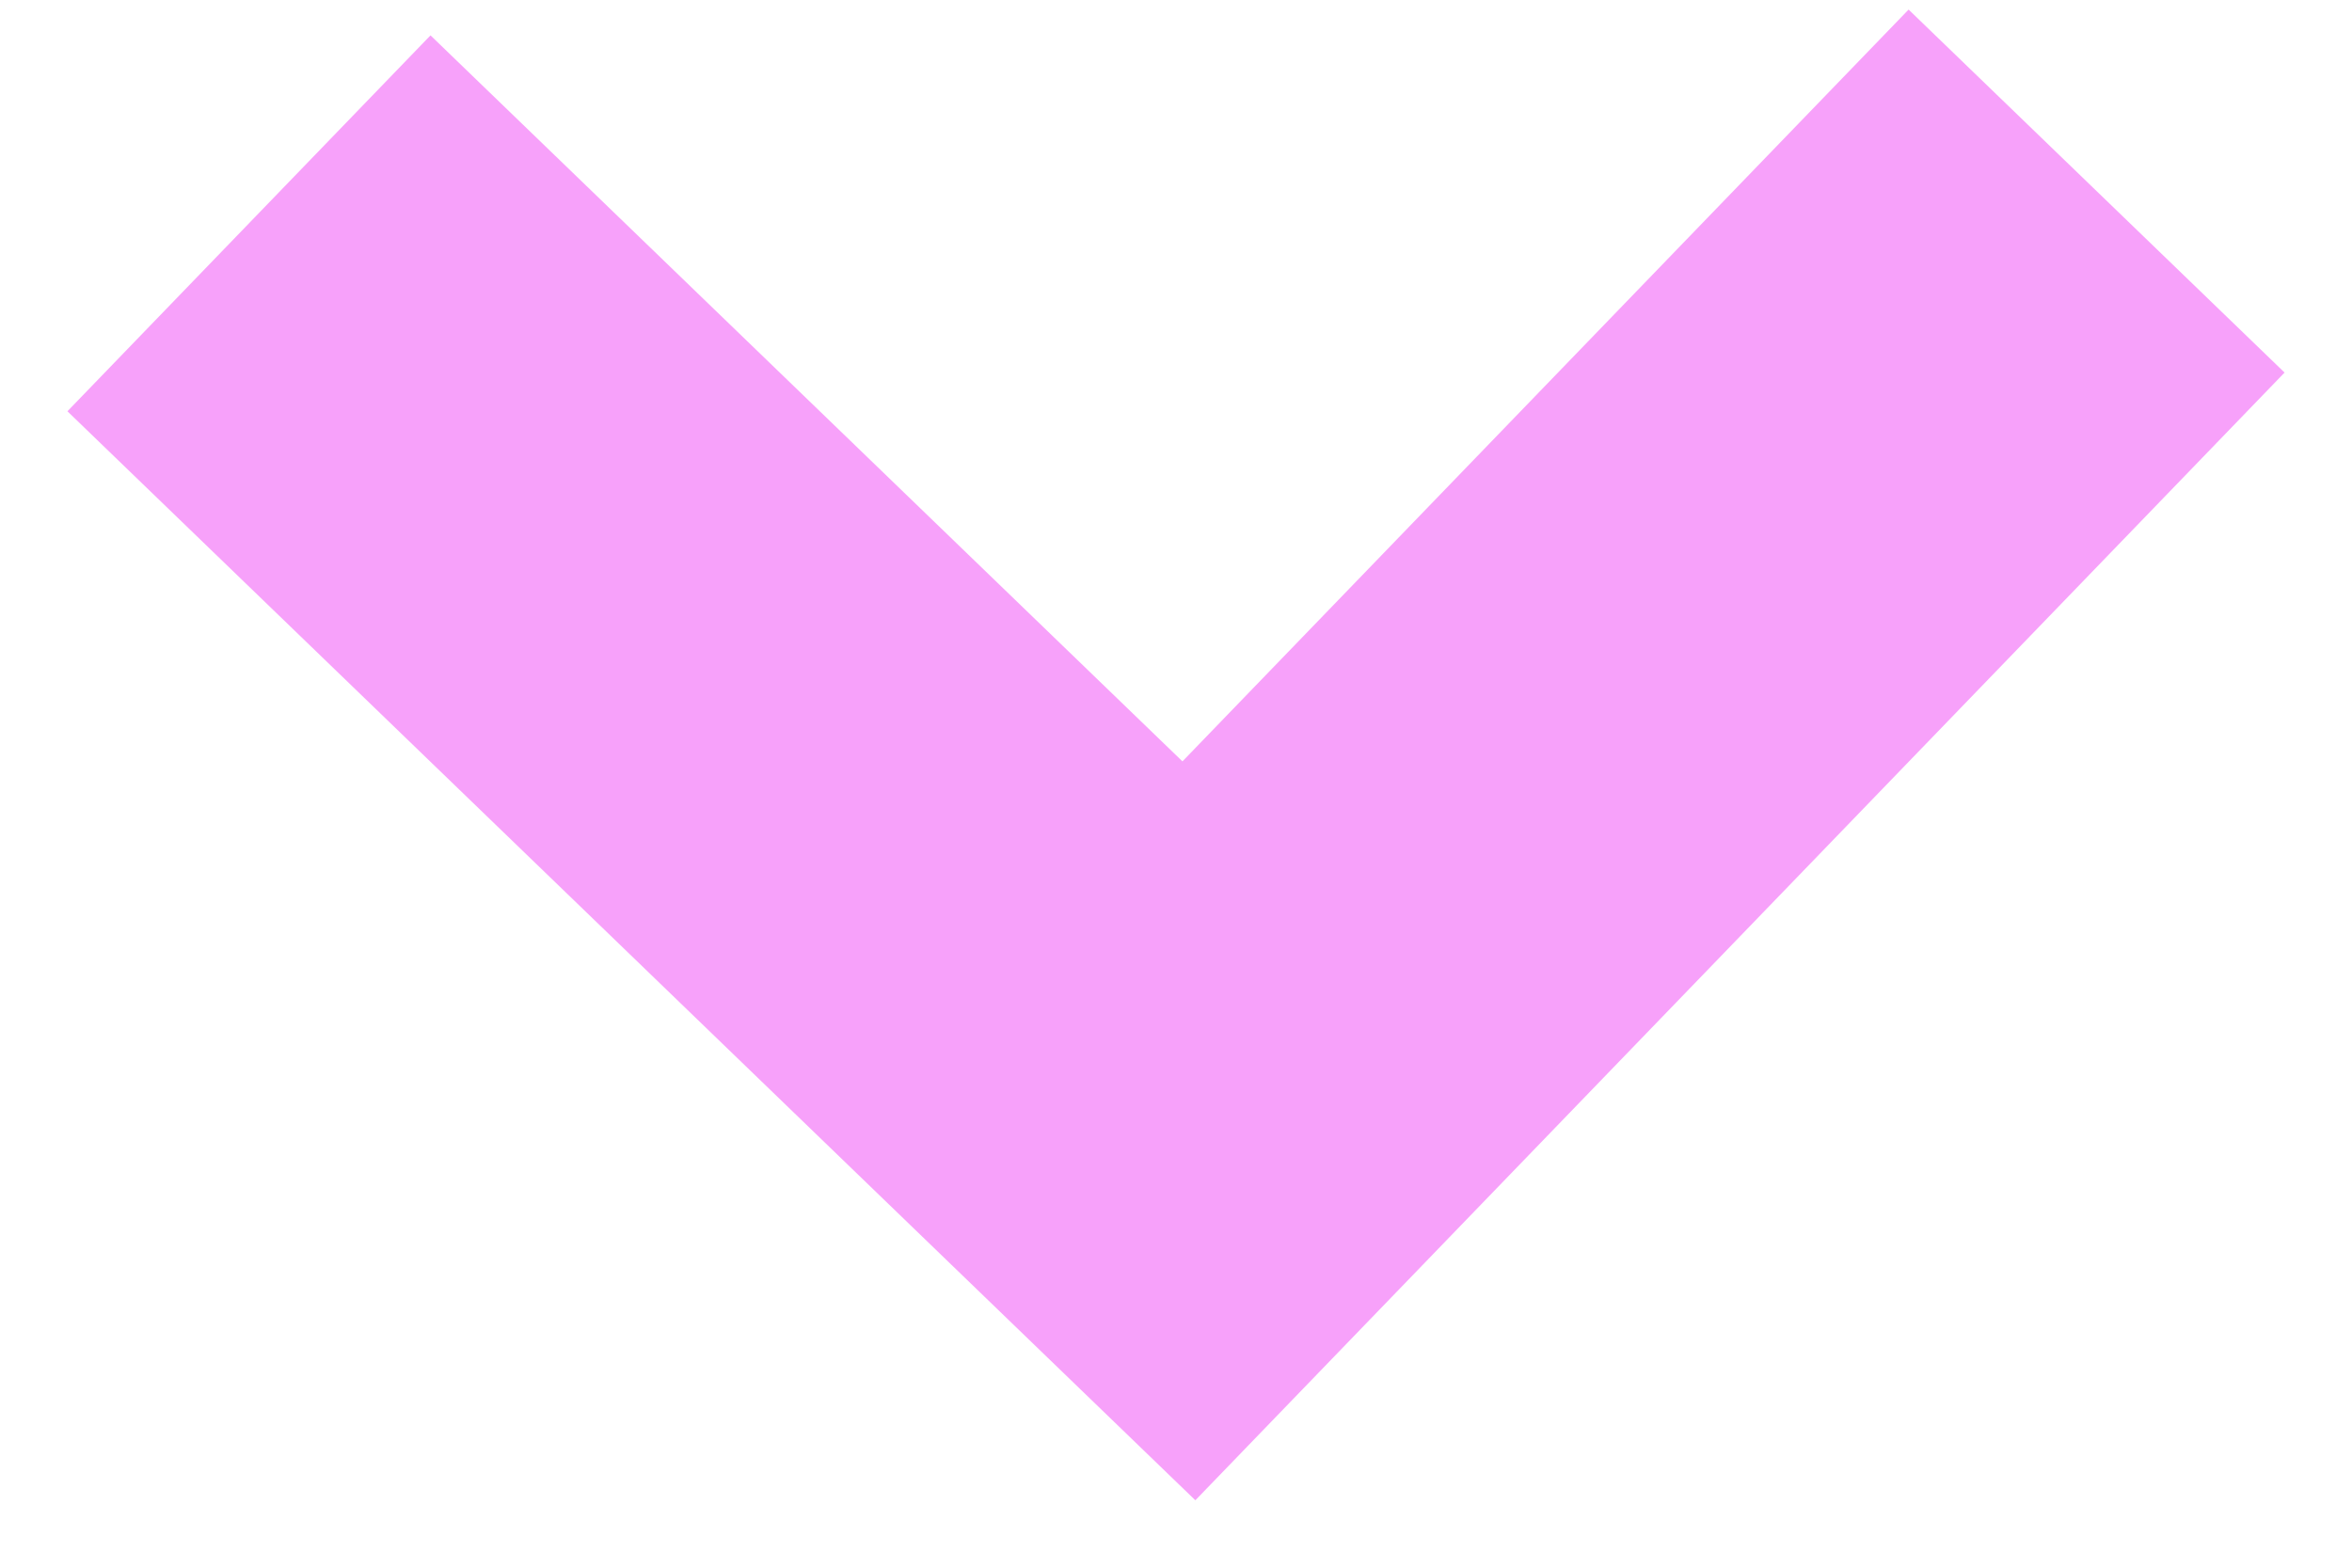
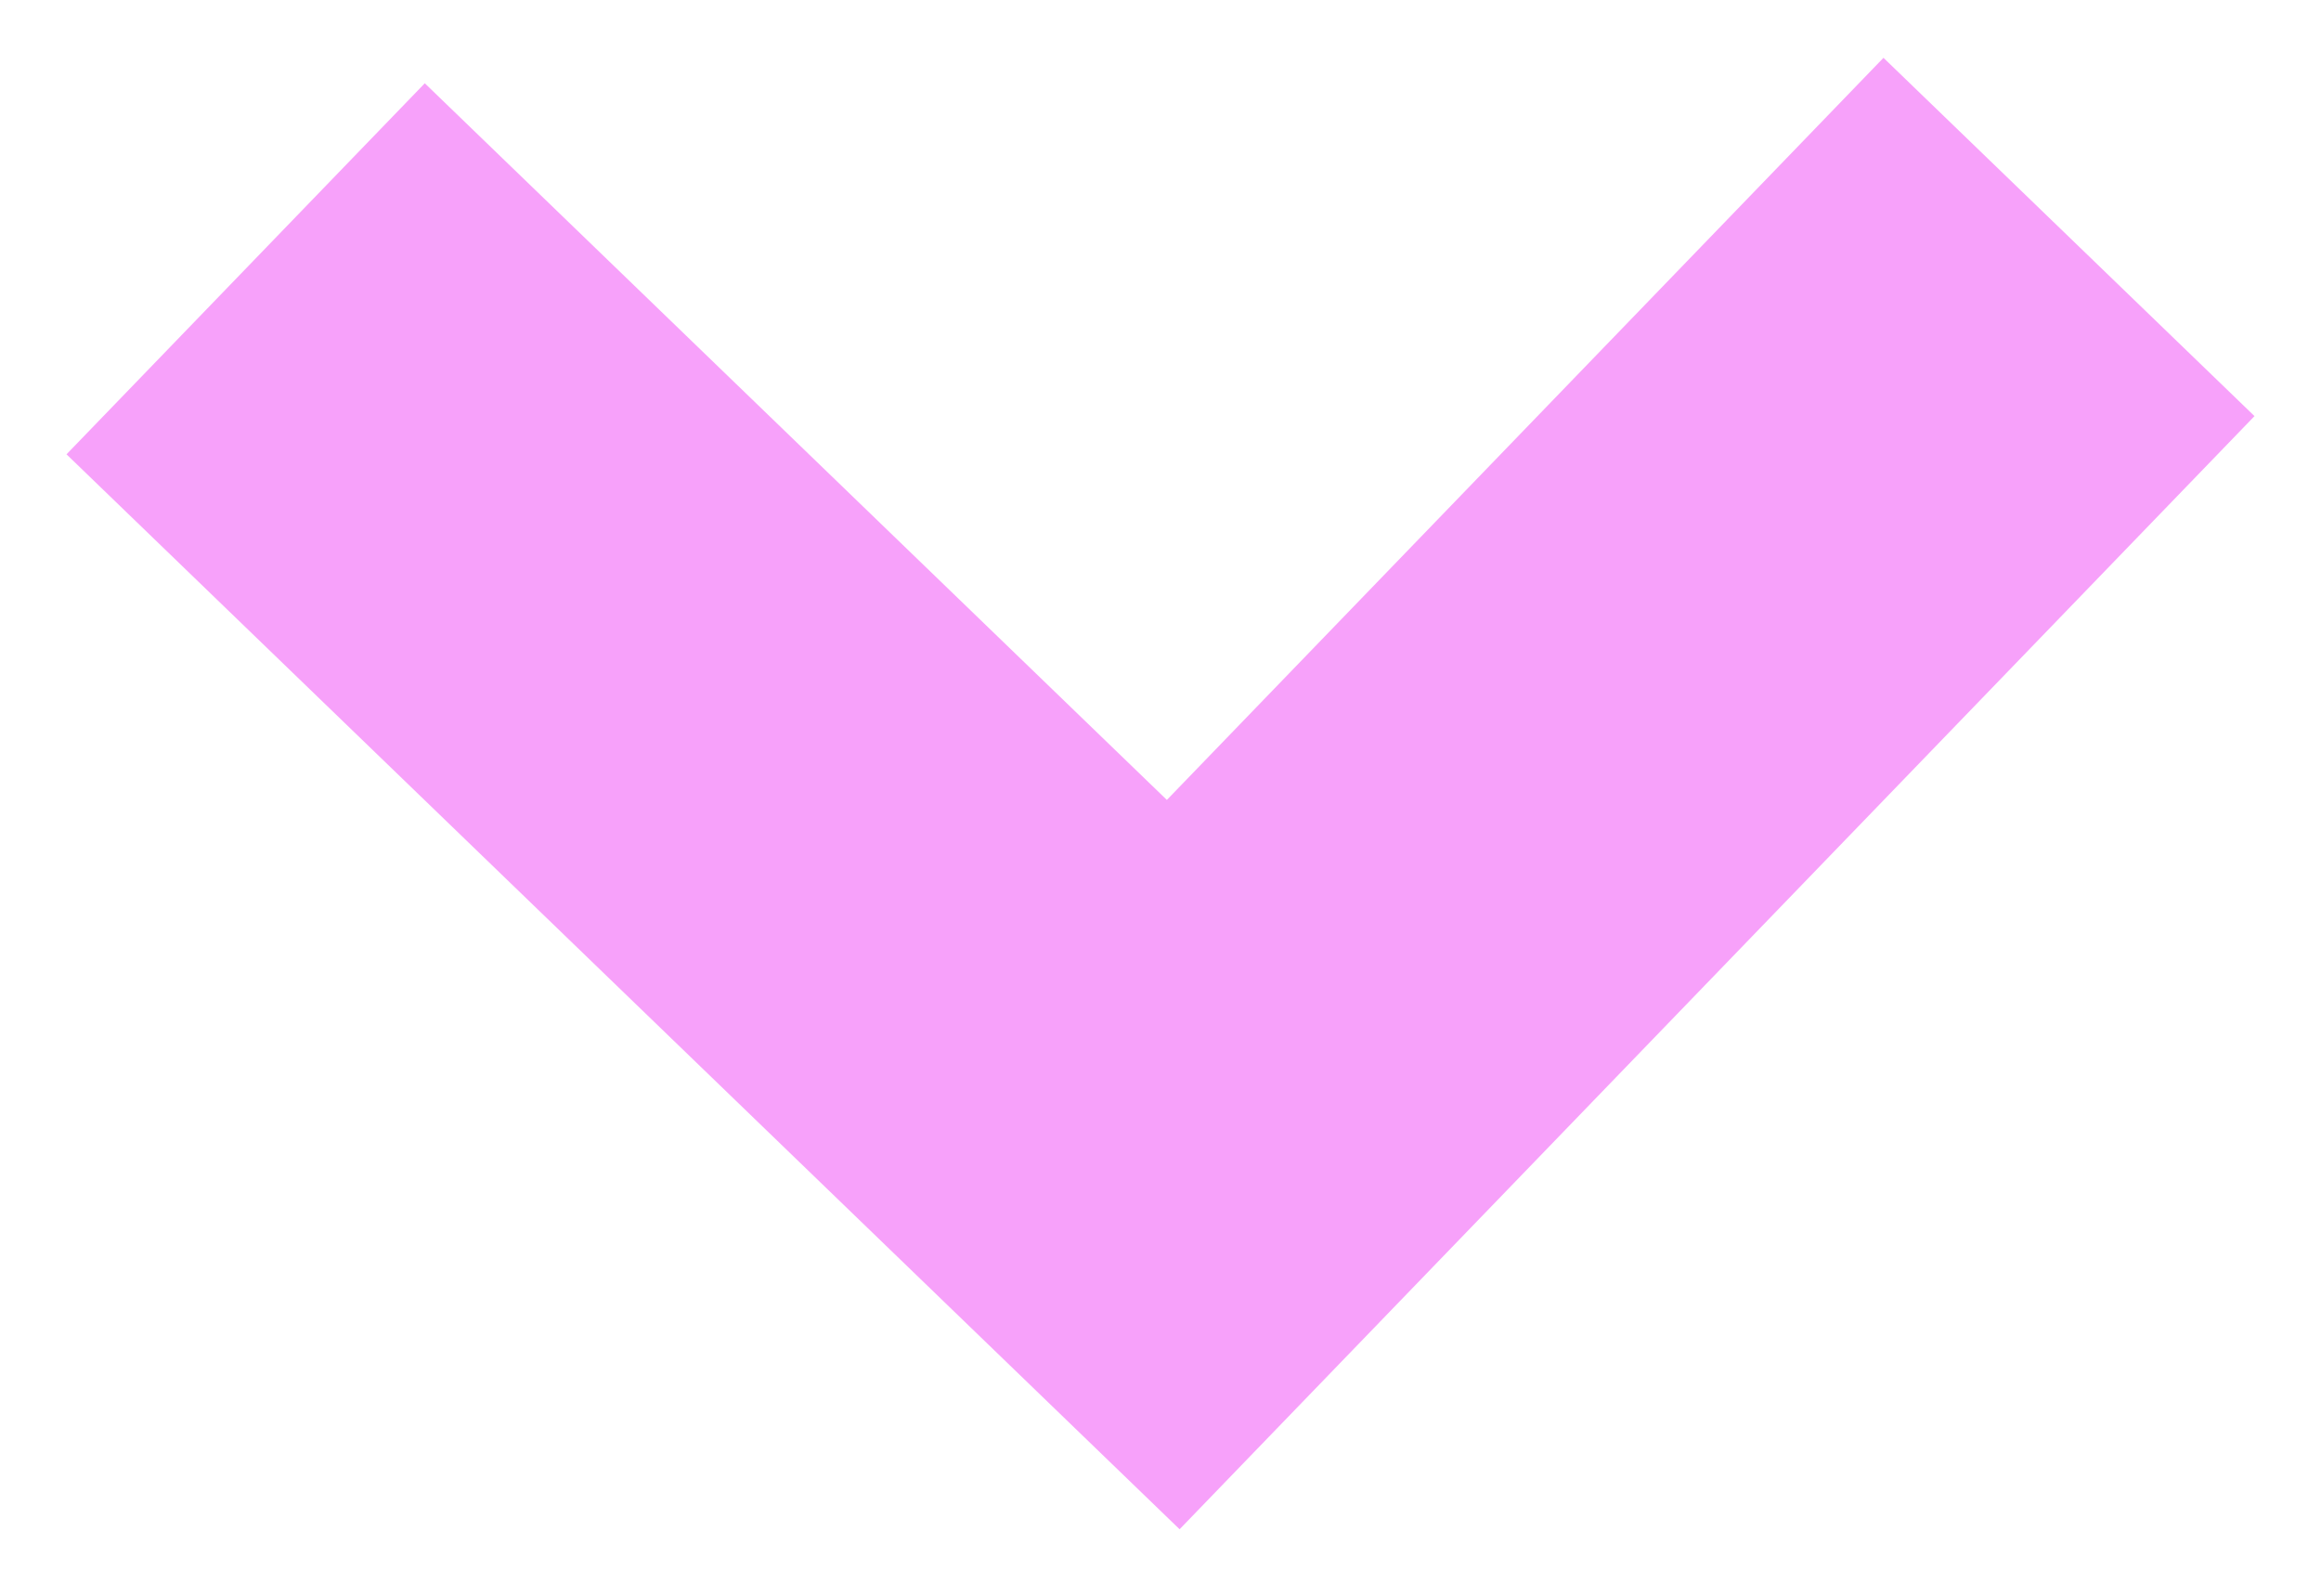
- <svg xmlns="http://www.w3.org/2000/svg" width="18px" height="12px" viewBox="0 0 18 12" version="1.1">
+ <svg xmlns="http://www.w3.org/2000/svg" width="32px" height="22px" viewBox="0 0 32 22" version="1.1">
  <defs />
-   <g id="Desktop-(M/M-design)" stroke="none" stroke-width="1" fill="none" fill-rule="evenodd">
-     <g id="symbols" transform="translate(-158, -21)" fill="#F7A1FA">
-       <path d="M169,26 L161,26 L161,30 L171,30 L173,30 L173,18 L169,18 L169,26 Z" id="Arrow-Down-Copy" transform="translate(167, 24) rotate(44) translate(-167, -24) " />
+   <g id="Page-1" stroke="none" stroke-width="1" fill="none" fill-rule="evenodd">
+     <g id="arrow-down" transform="translate(0, -10)" fill="#F7A1FA">
+       <g id="Desktop-(M/M-design)">
+         <g id="symbols">
+           <polygon id="Arrow-Down-Copy" transform="translate(16, 16) rotate(44) translate(-16, -16) " points="19.556 19.556 5.333 19.556 5.333 26.667 23.111 26.667 26.667 26.667 26.667 5.333 19.556 5.333" />
+         </g>
+       </g>
    </g>
  </g>
</svg>
